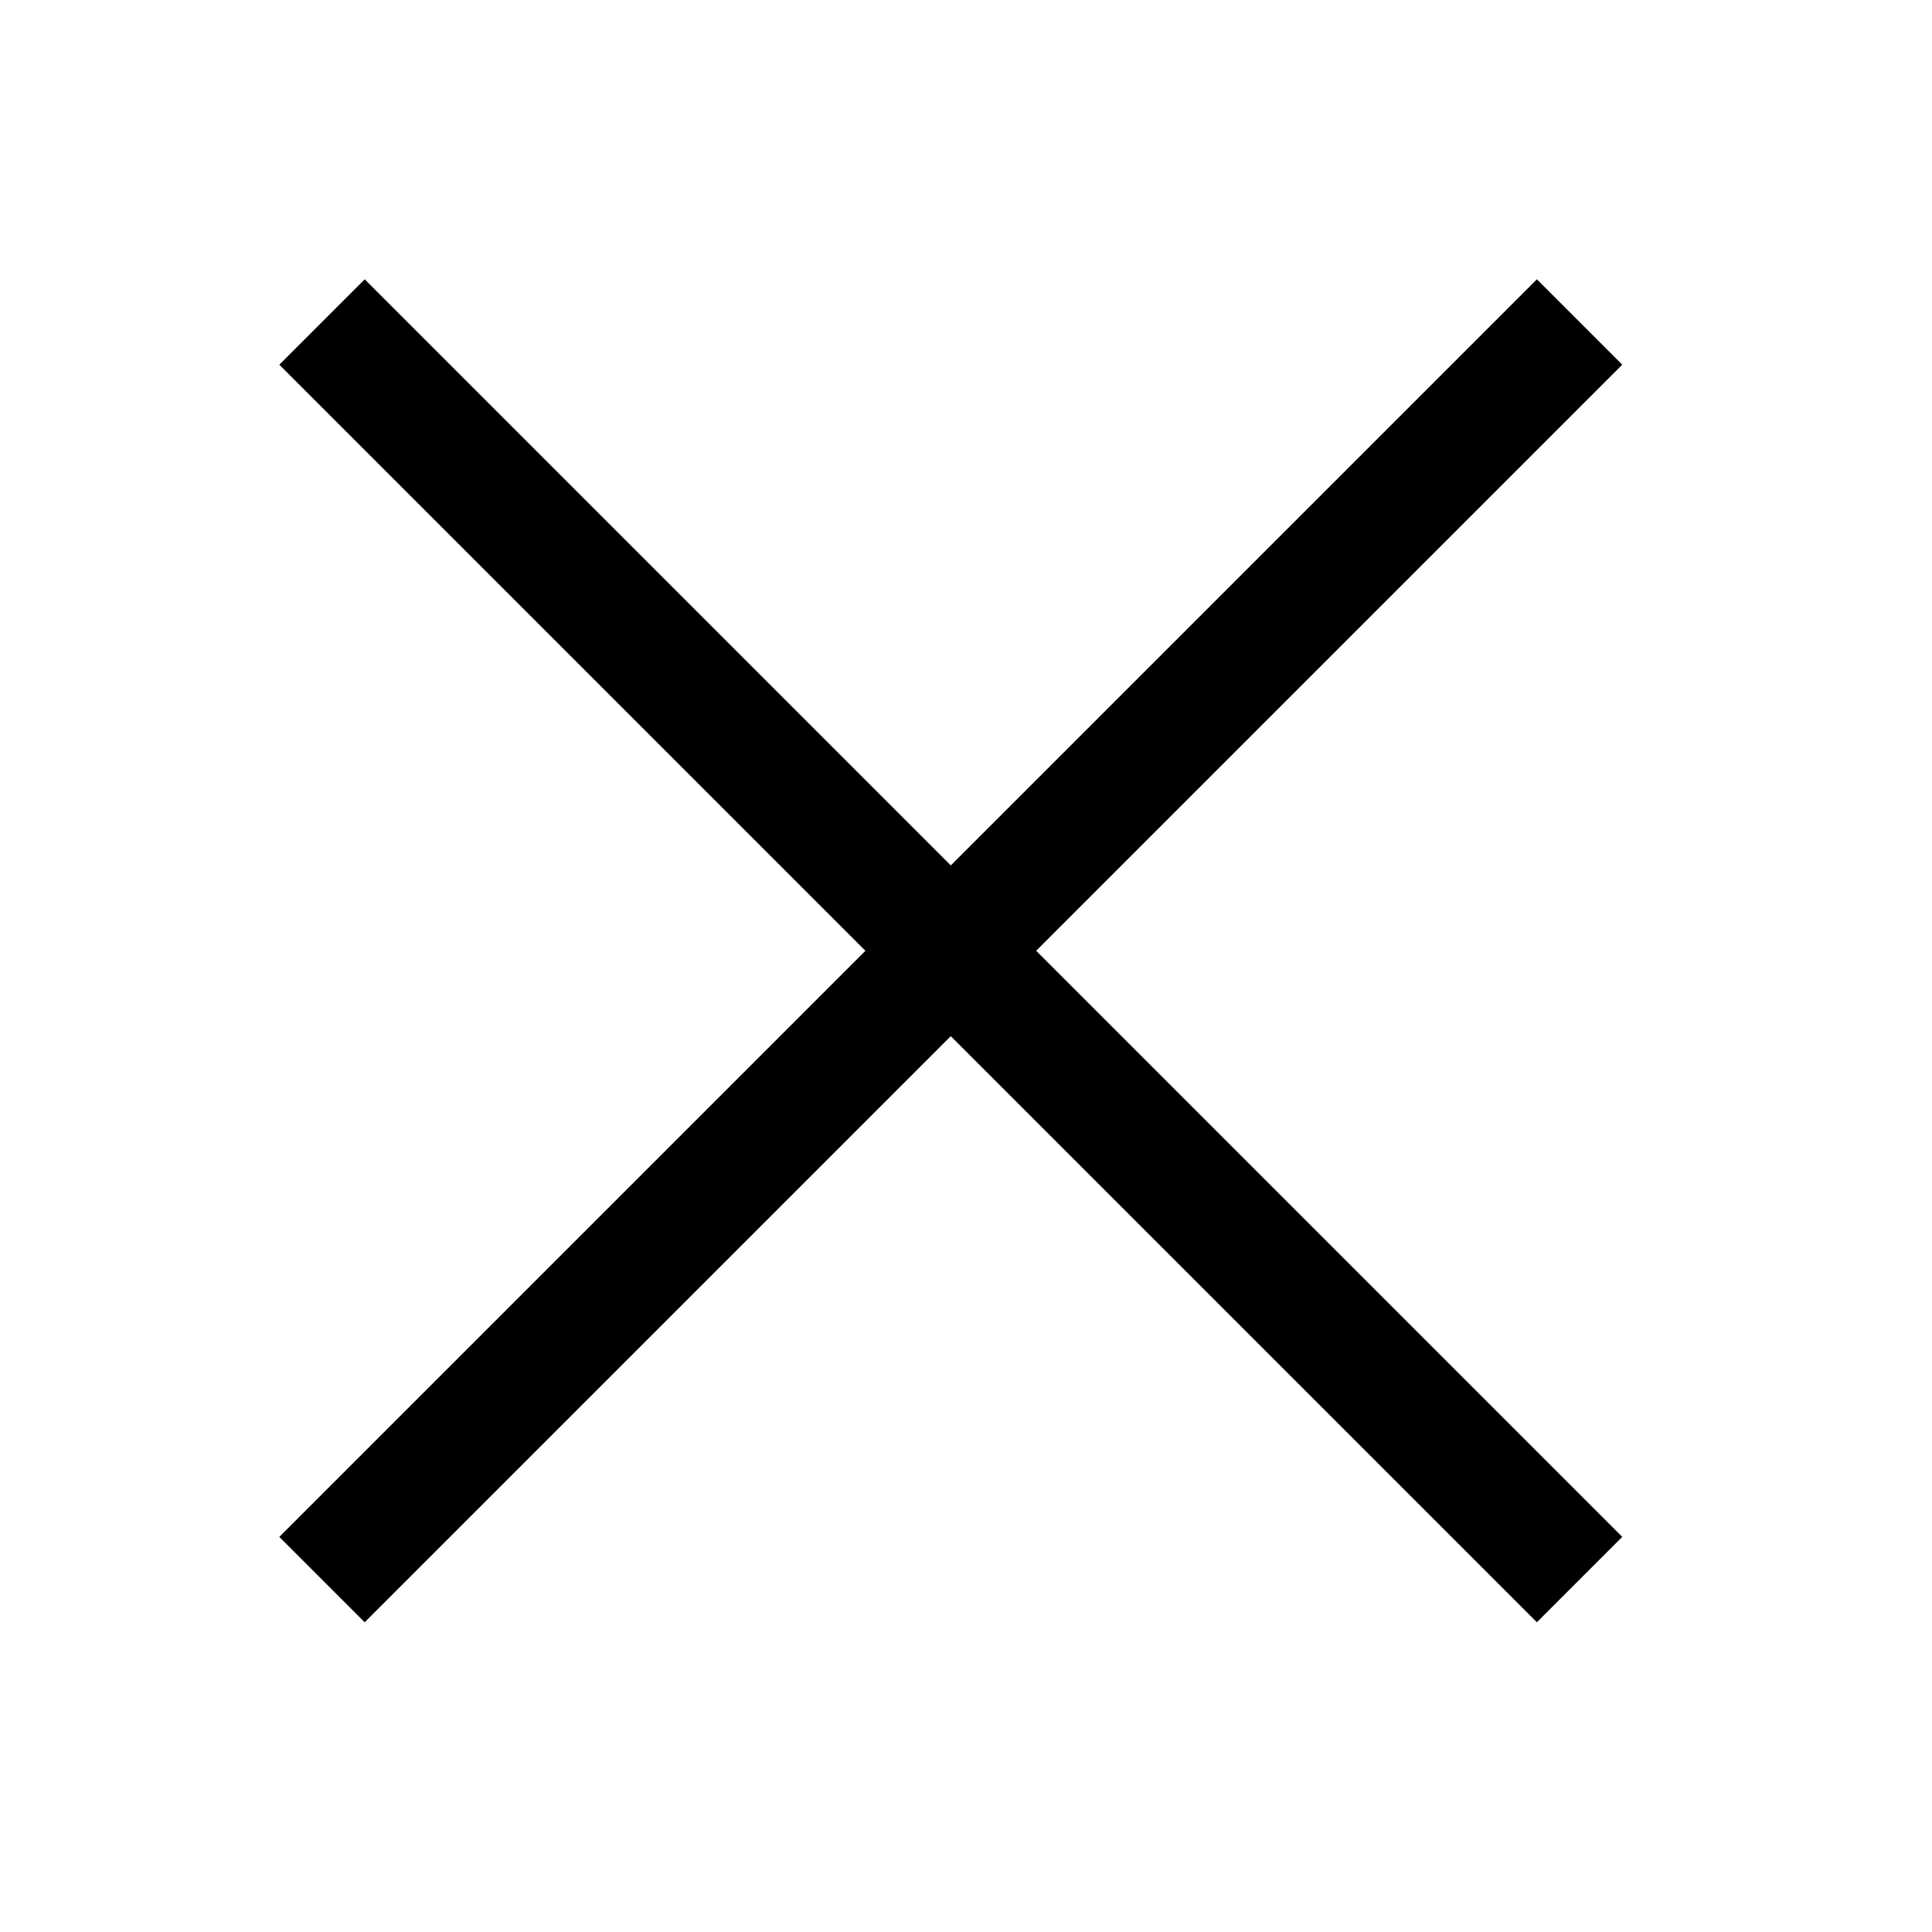
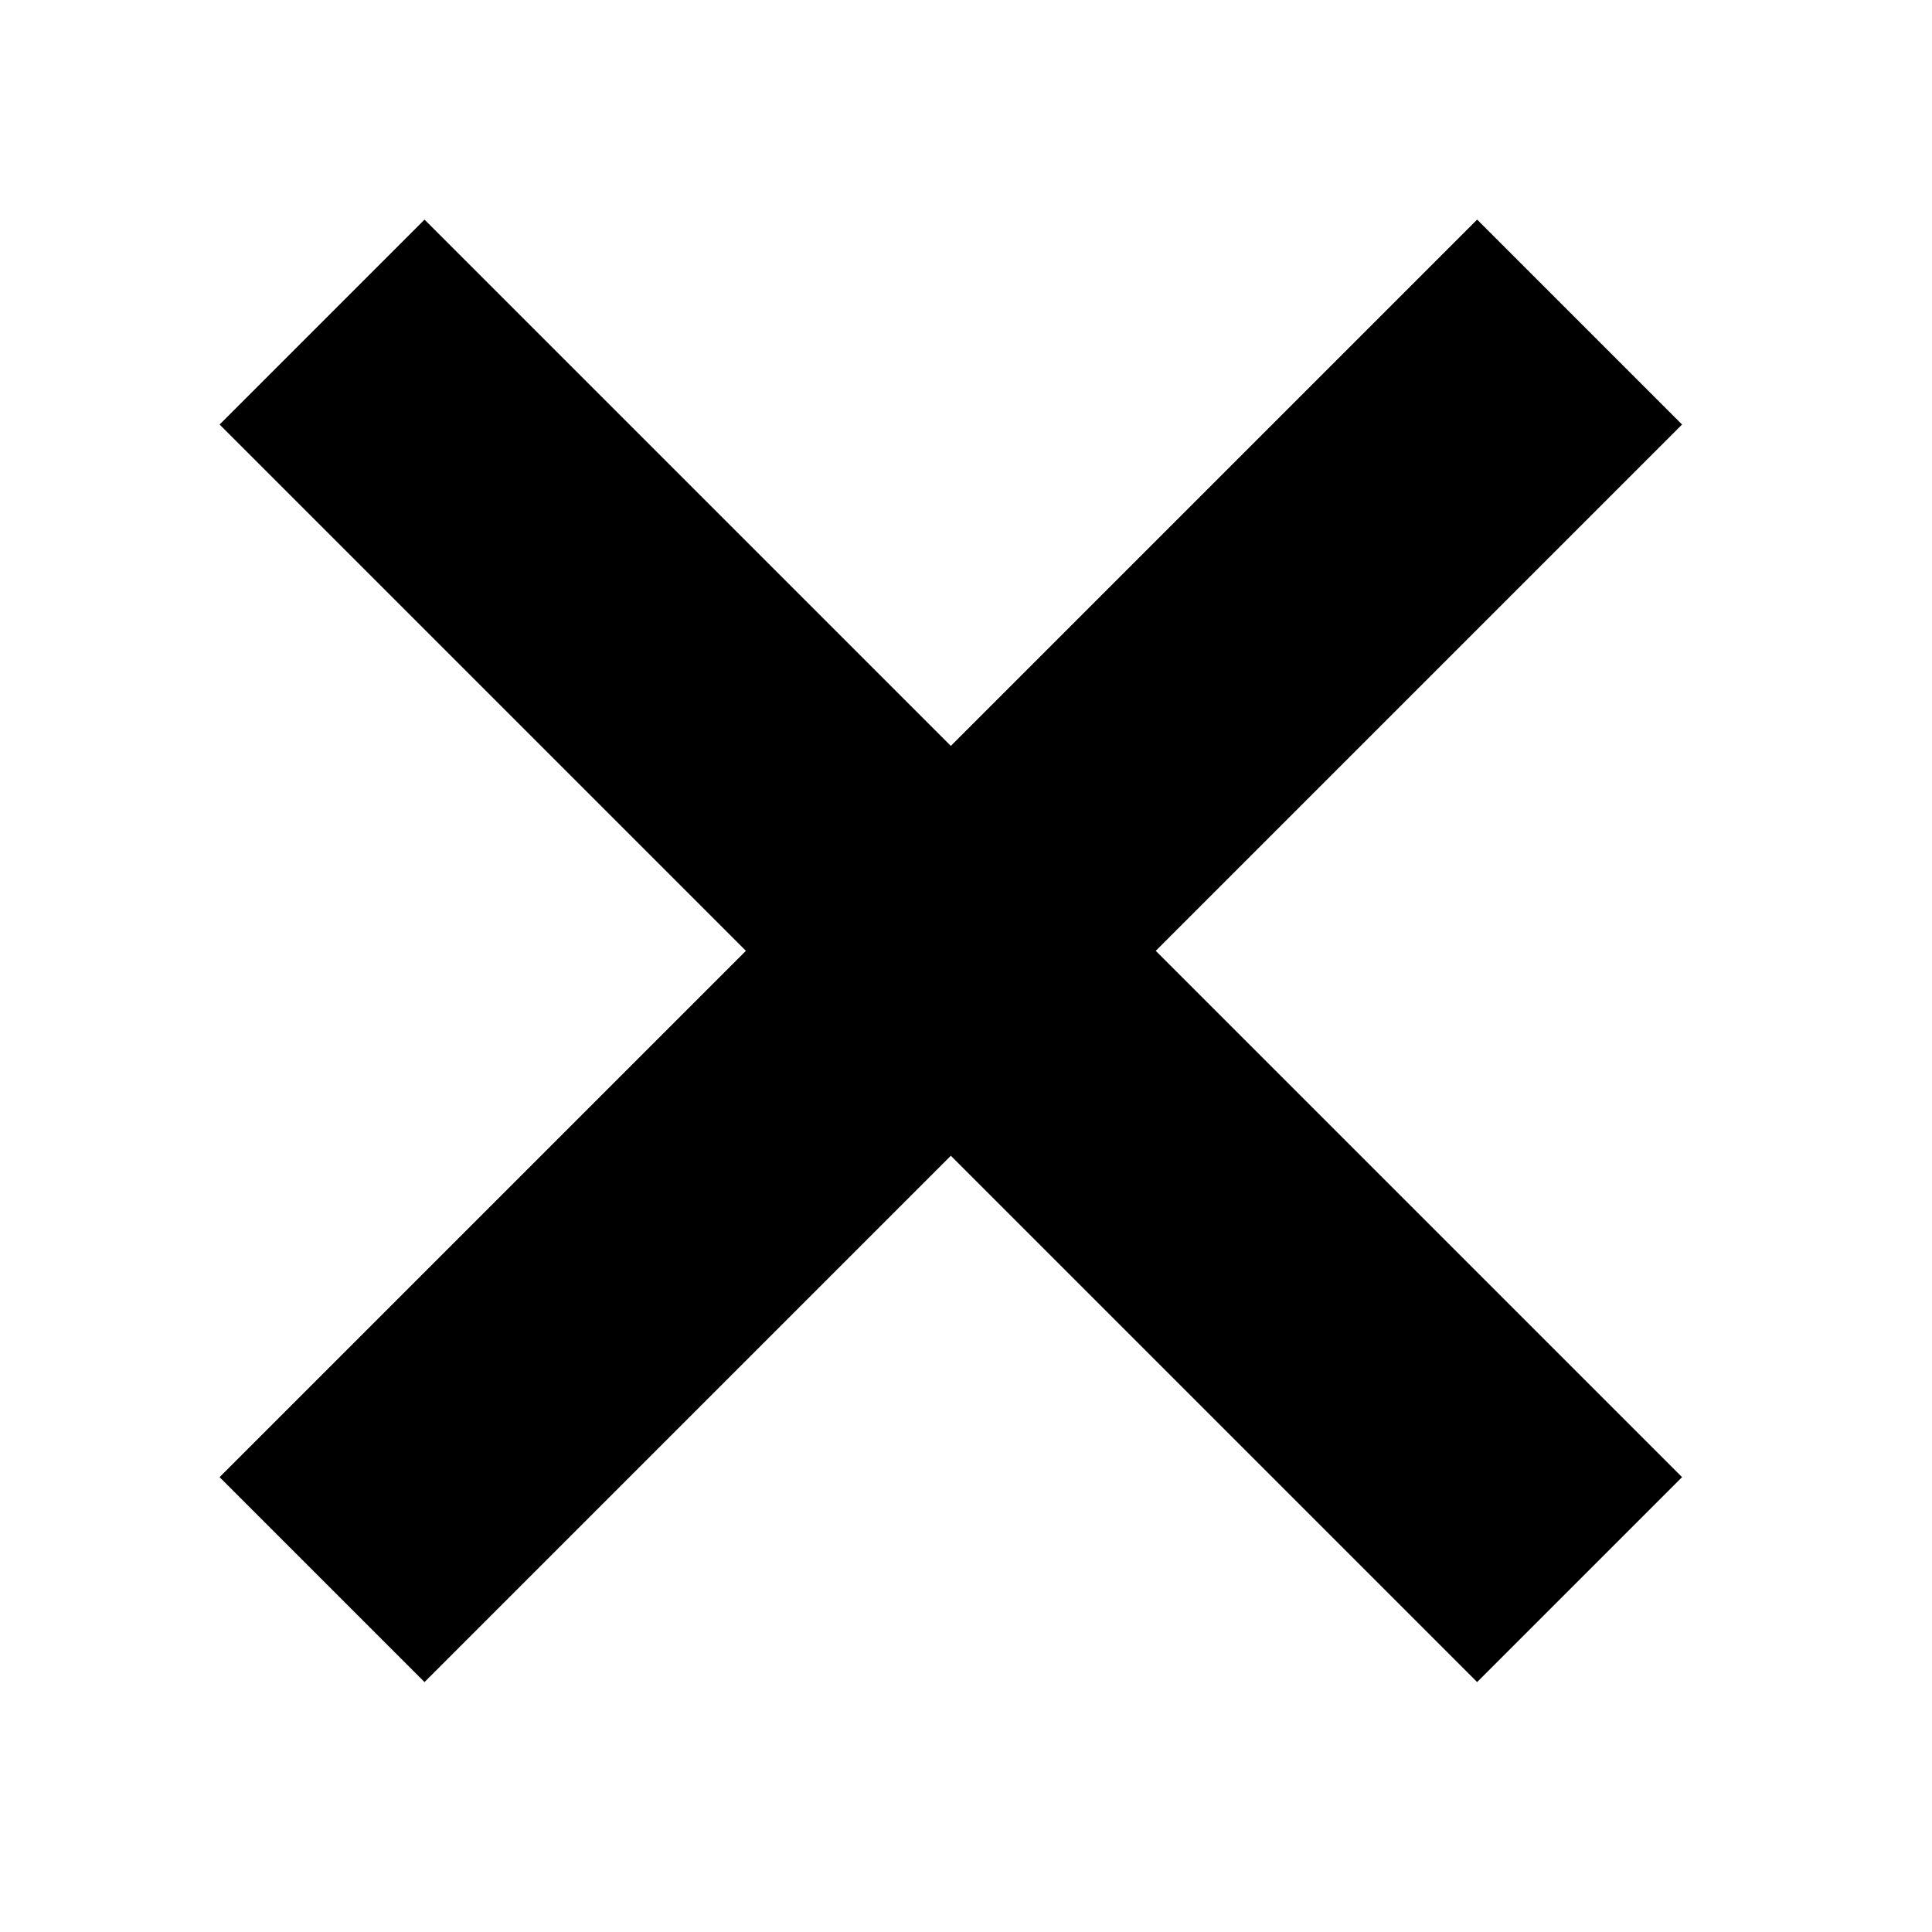
- <svg xmlns="http://www.w3.org/2000/svg" aria-hidden="true" width="24" height="24" viewBox="0 0 24 24" fill="none">
-   <path d="M4 4L19.622 19.622" stroke="currentColor" stroke-width="1.5" stroke-miterlimit="10" />
-   <path d="M19.622 4L4 19.622" stroke="currentColor" stroke-width="1.5" stroke-miterlimit="10" />
+ <svg xmlns="http://www.w3.org/2000/svg" aria-hidden="true" width="10" height="10" viewBox="0 0 10 10" fill="none">
+   <path d="M1.667 1.667L8.176 8.176" stroke="currentColor" stroke-width="1.5" stroke-miterlimit="10" />
+   <path d="M8.176 1.667L1.667 8.176" stroke="currentColor" stroke-width="1.5" stroke-miterlimit="10" />
</svg>
